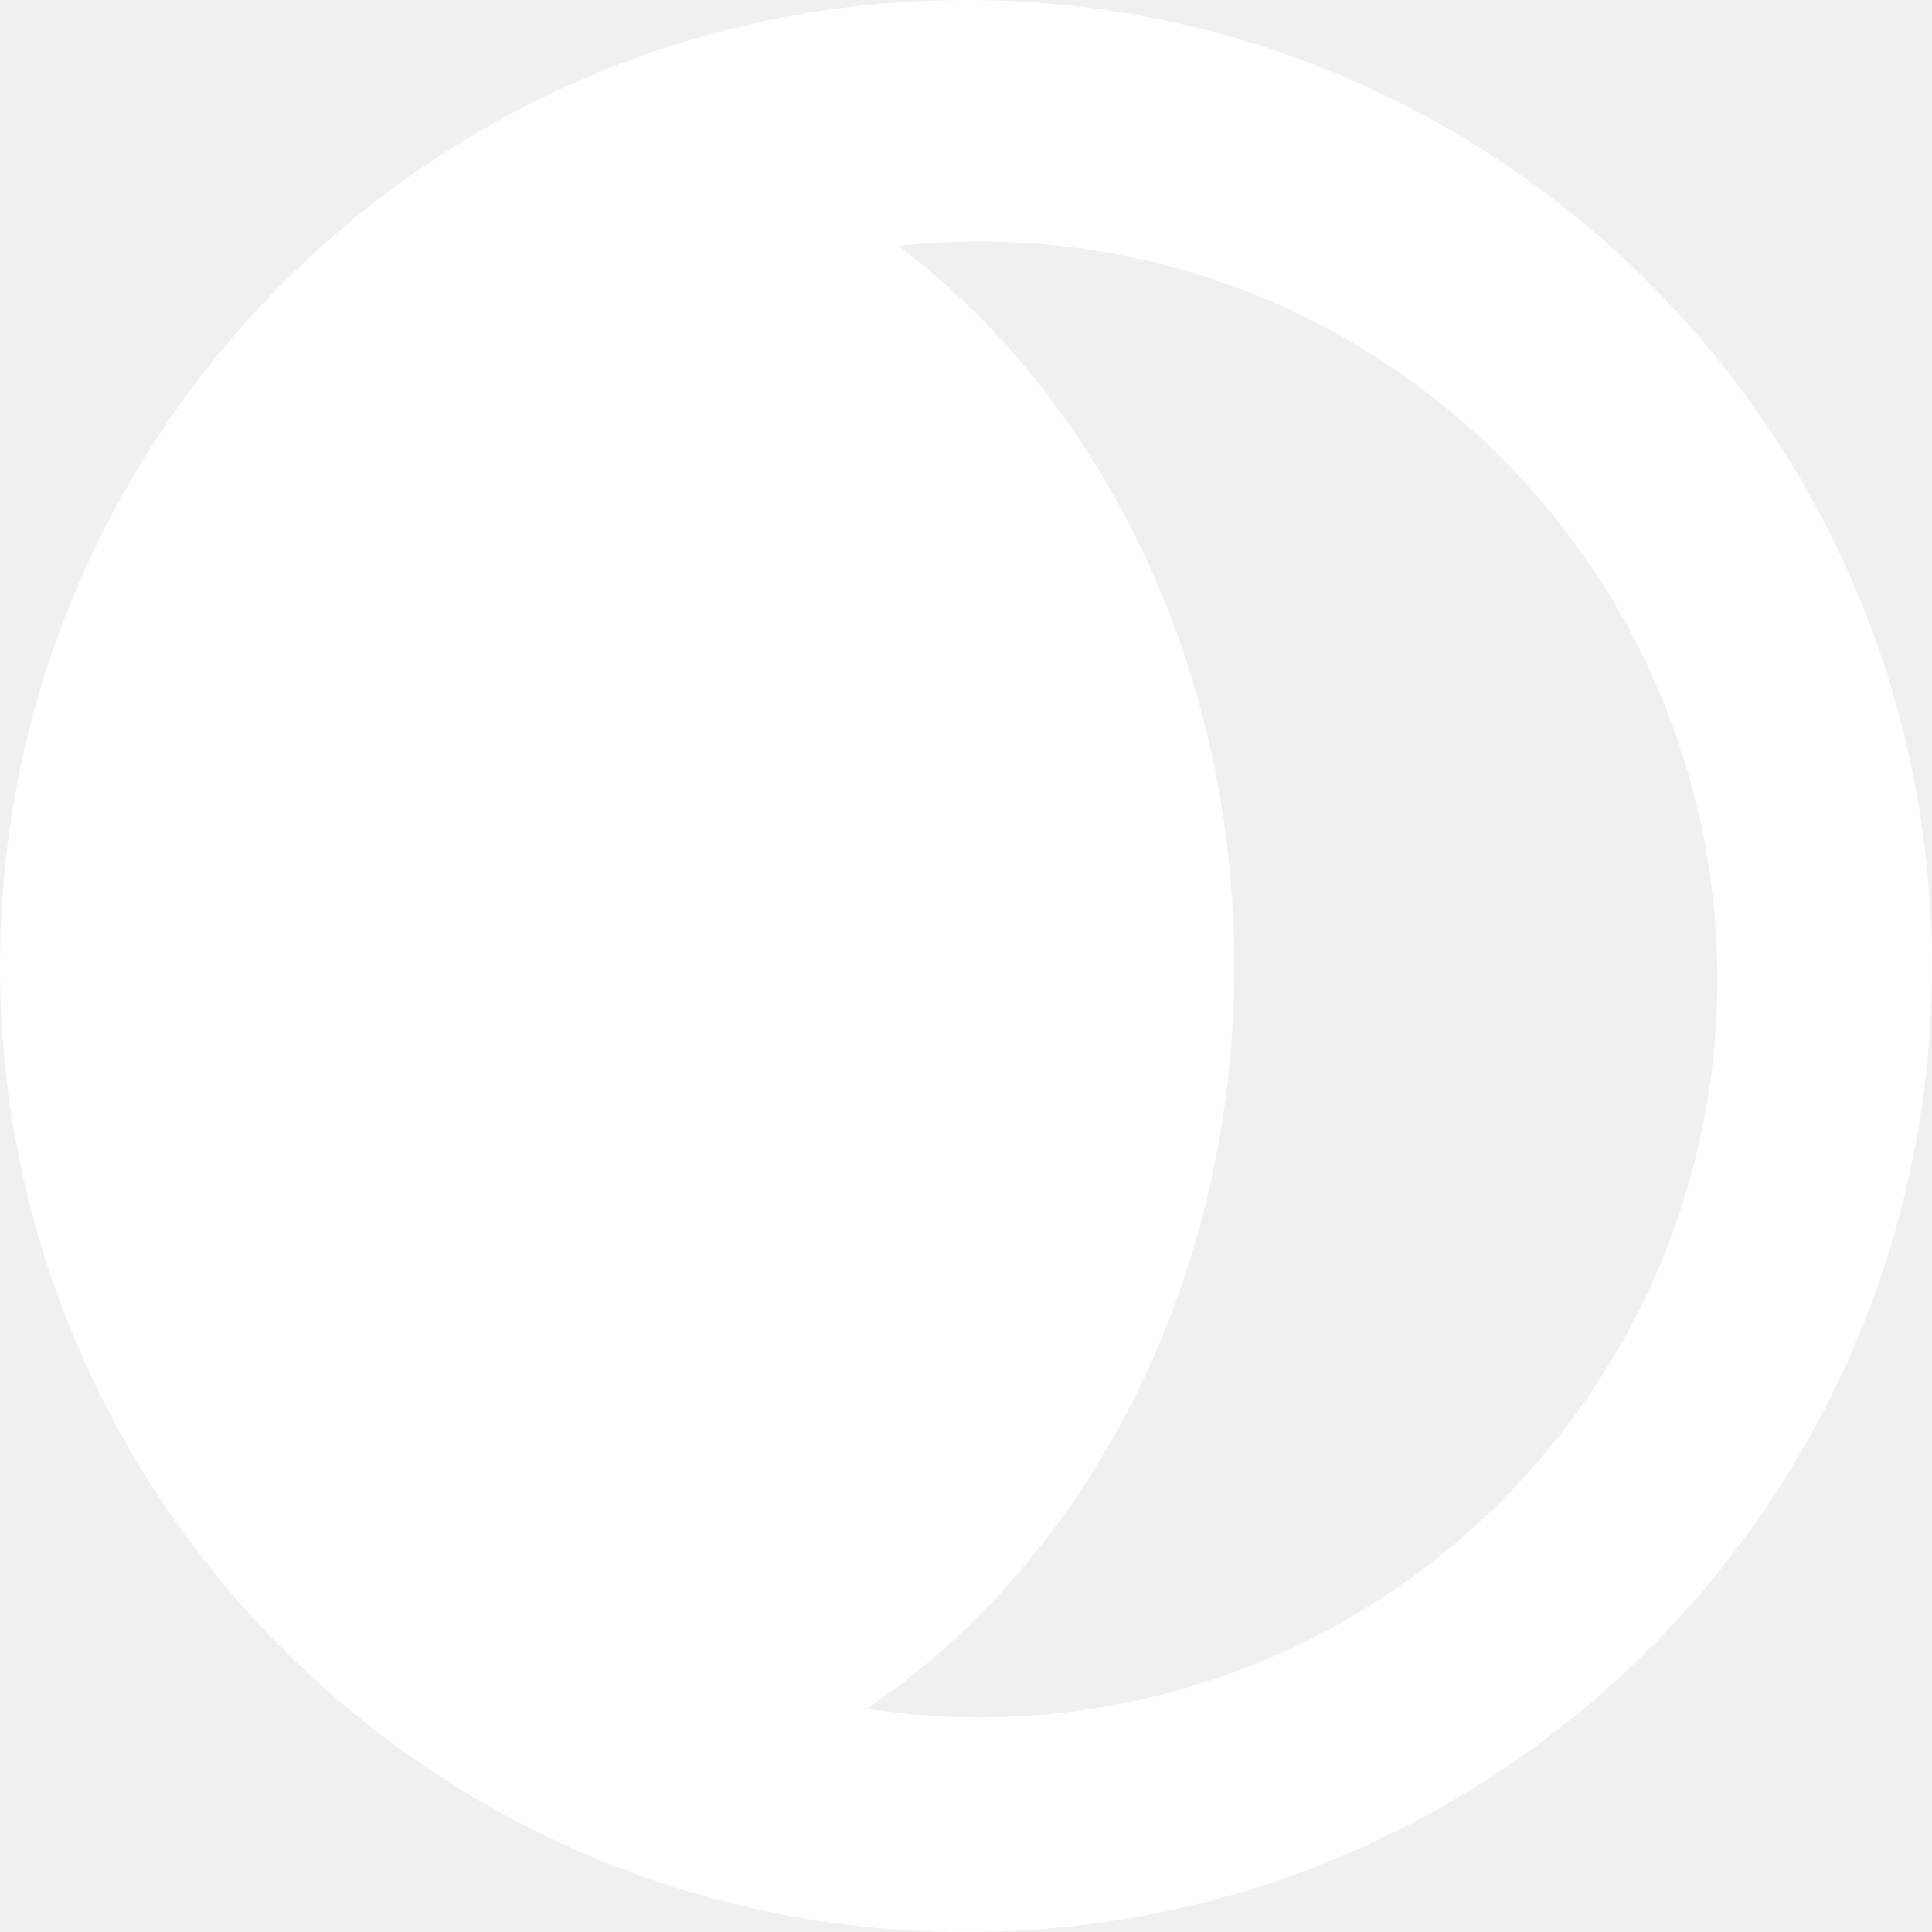
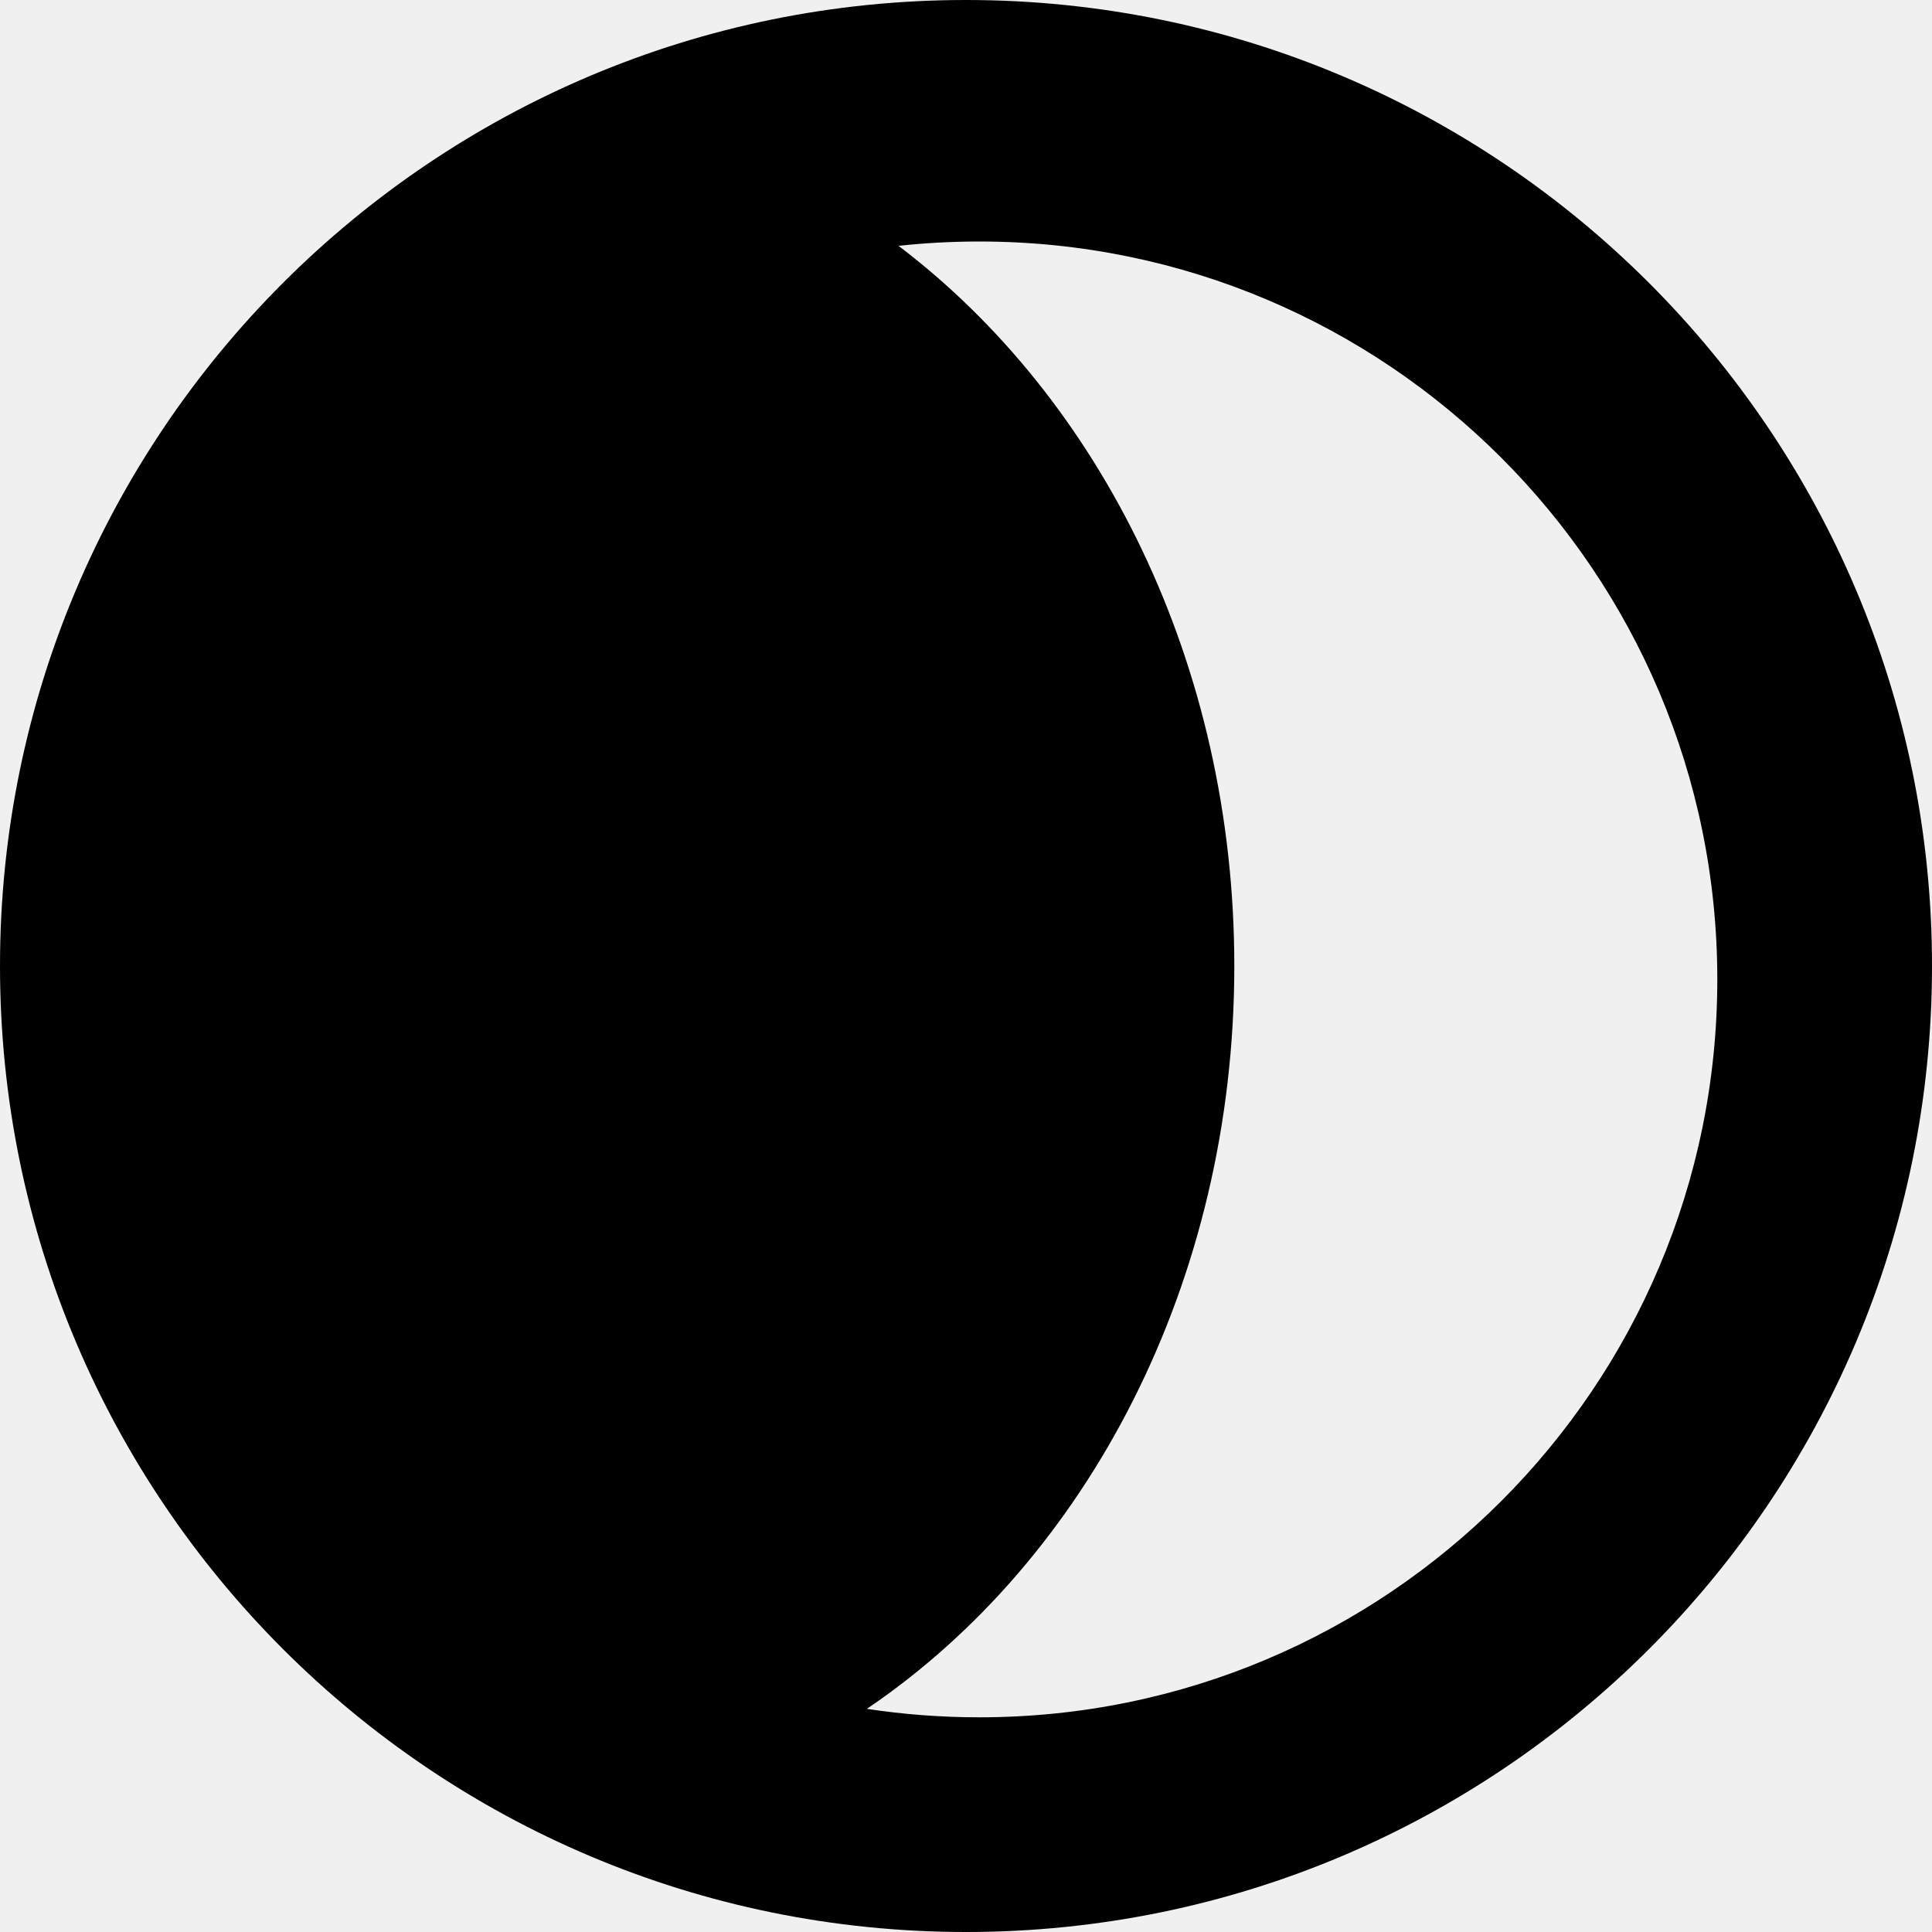
<svg xmlns="http://www.w3.org/2000/svg" width="16" height="16" viewBox="0 0 16 16" fill="none">
  <g clip-path="url(#clip0_1_114)">
-     <path fill-rule="evenodd" clip-rule="evenodd" d="M7.179 14.152C7.483 14.198 7.794 14.222 8.111 14.222C11.486 14.222 14.222 11.486 14.222 8.111C14.222 4.736 11.486 2 8.111 2C7.885 2 7.661 2.012 7.441 2.036C9.115 3.305 10.222 5.502 10.222 8C10.222 10.626 8.999 12.92 7.179 14.152ZM8 16C12.418 16 16 12.418 16 8C16 3.582 12.418 0 8 0C3.582 0 0 3.582 0 8C0 12.418 3.582 16 8 16Z" fill="white" />
+     <path fill-rule="evenodd" clip-rule="evenodd" d="M7.179 14.152C7.483 14.198 7.794 14.222 8.111 14.222C11.486 14.222 14.222 11.486 14.222 8.111C14.222 4.736 11.486 2 8.111 2C7.885 2 7.661 2.012 7.441 2.036C9.115 3.305 10.222 5.502 10.222 8C10.222 10.626 8.999 12.92 7.179 14.152ZM8 16C12.418 16 16 12.418 16 8C16 3.582 12.418 0 8 0C3.582 0 0 3.582 0 8C0 12.418 3.582 16 8 16Z" fill="currentColor" />
  </g>
  <defs>
    <clipPath id="clip0_1_114">
-       <rect width="16" height="16" fill="white" />
+       <rect width="16" height="16" fill="currentColor" />
    </clipPath>
  </defs>
</svg>
